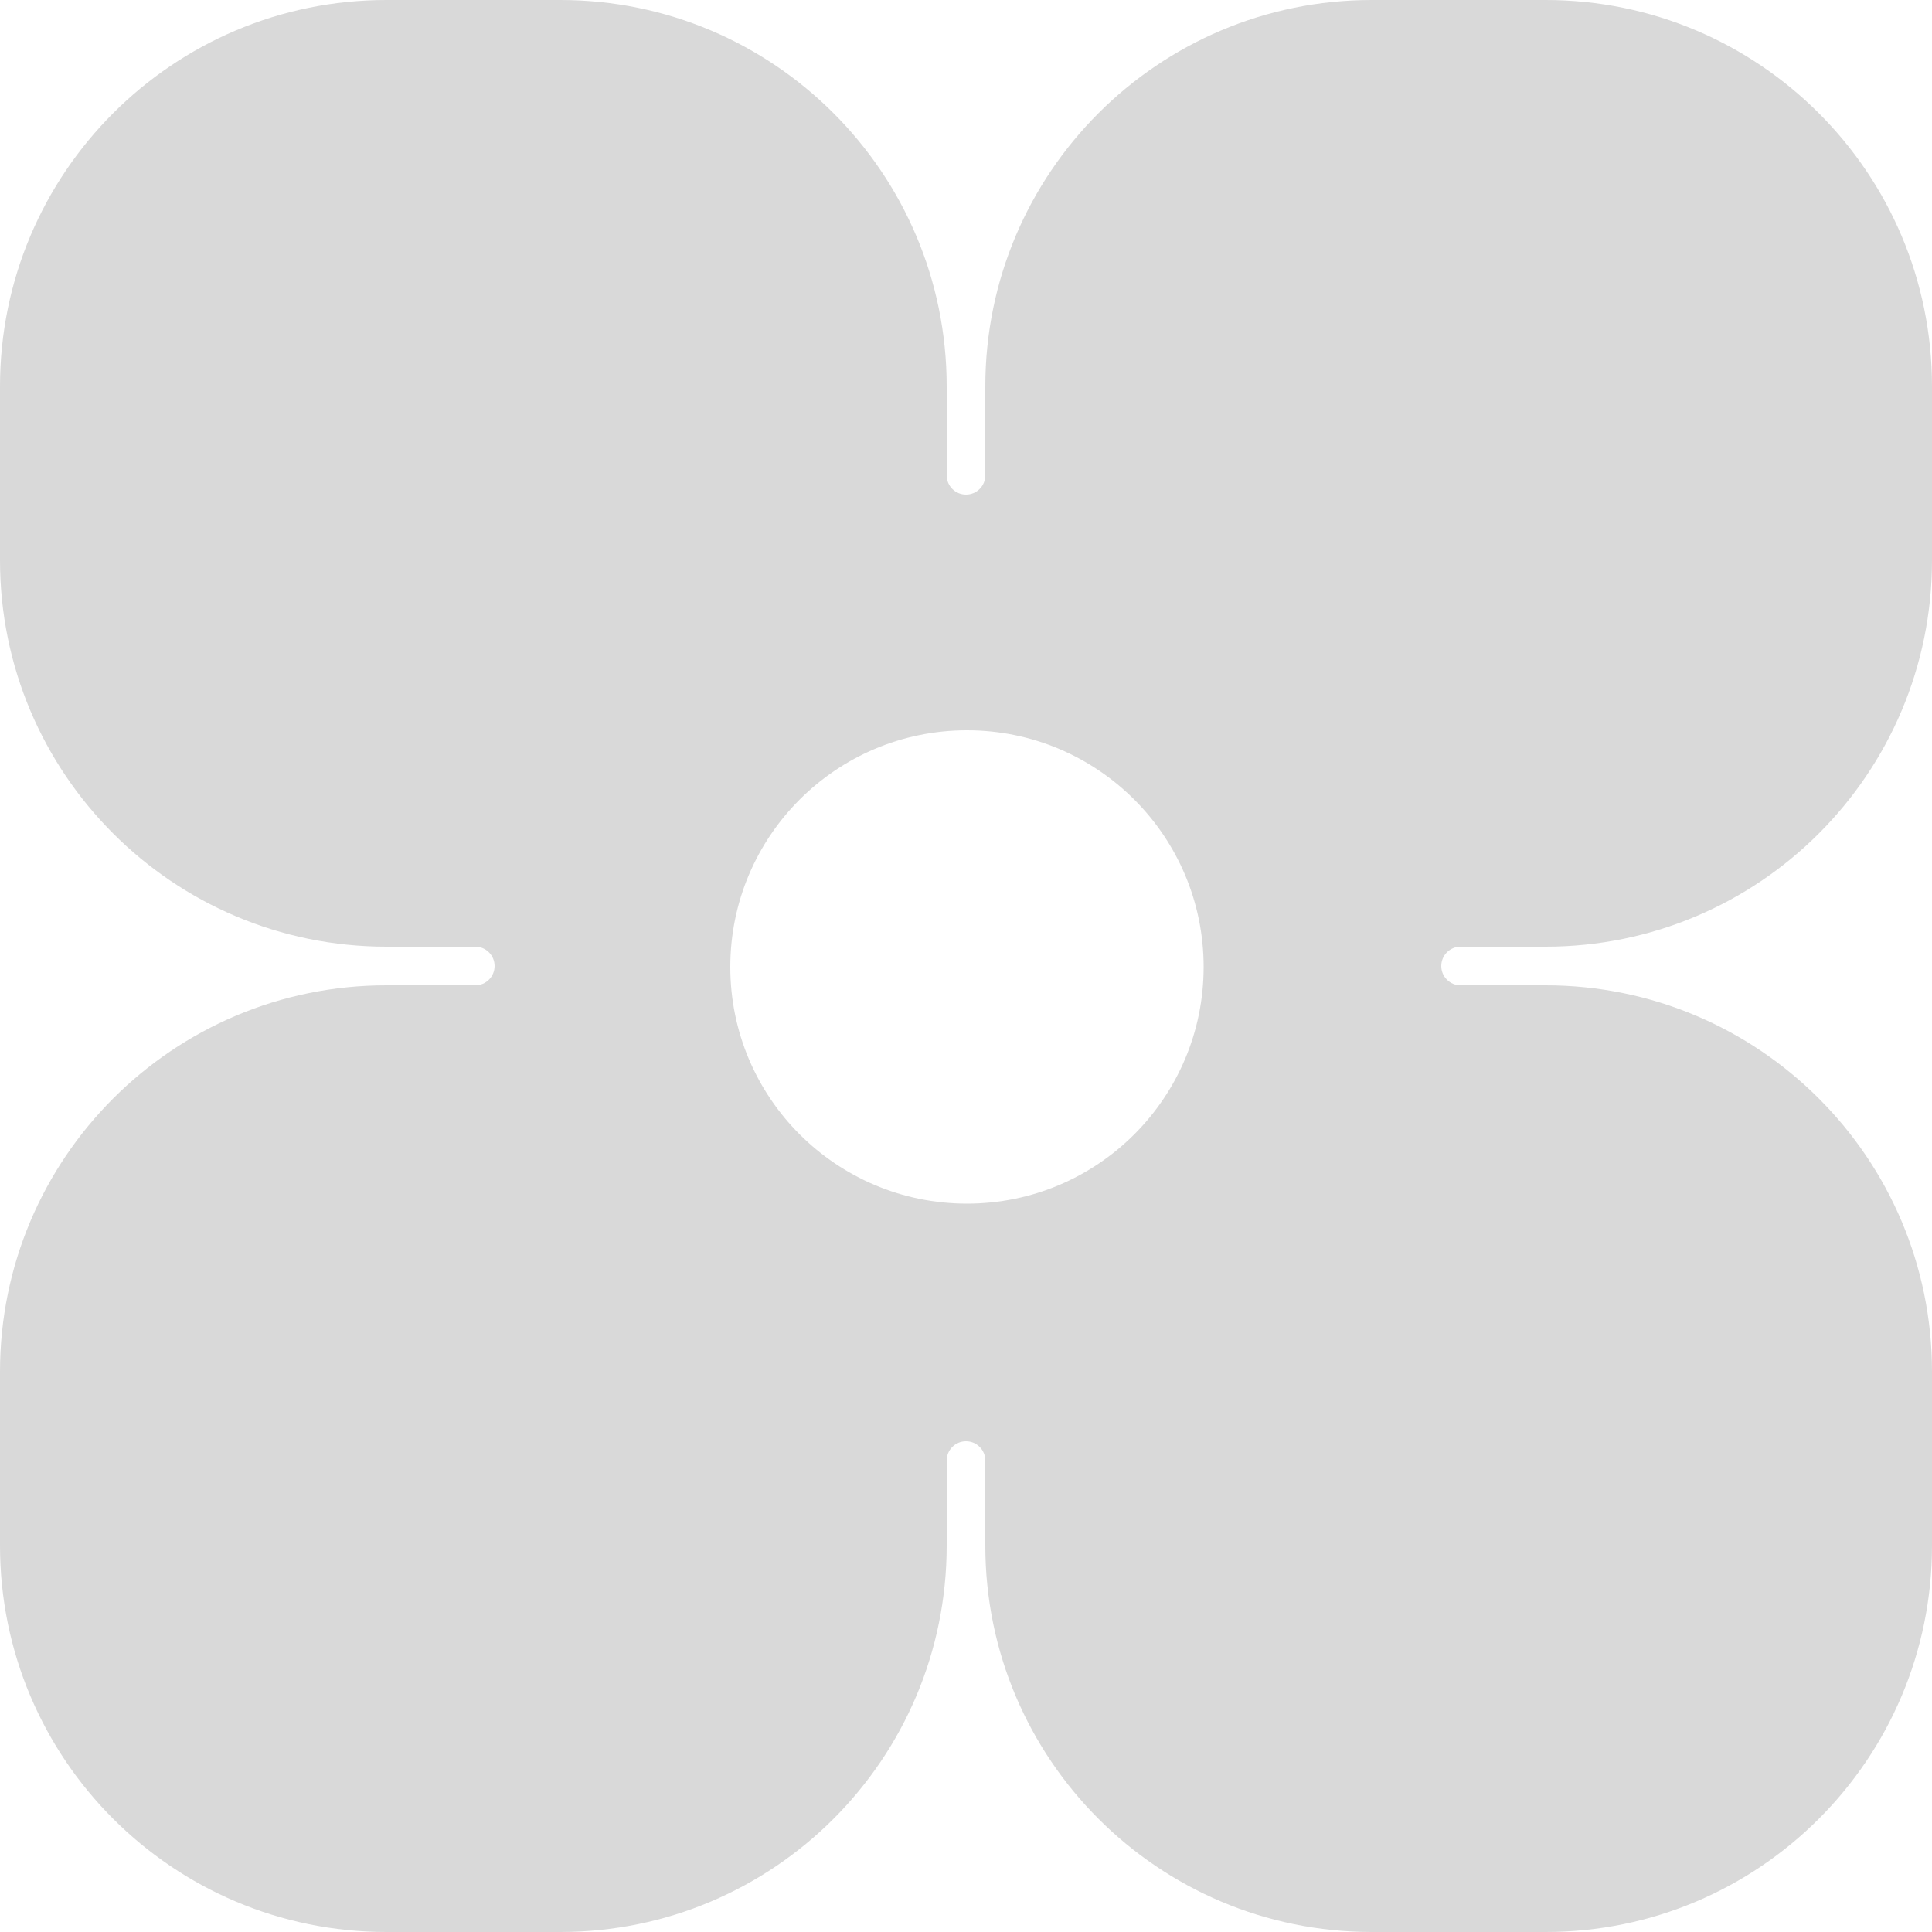
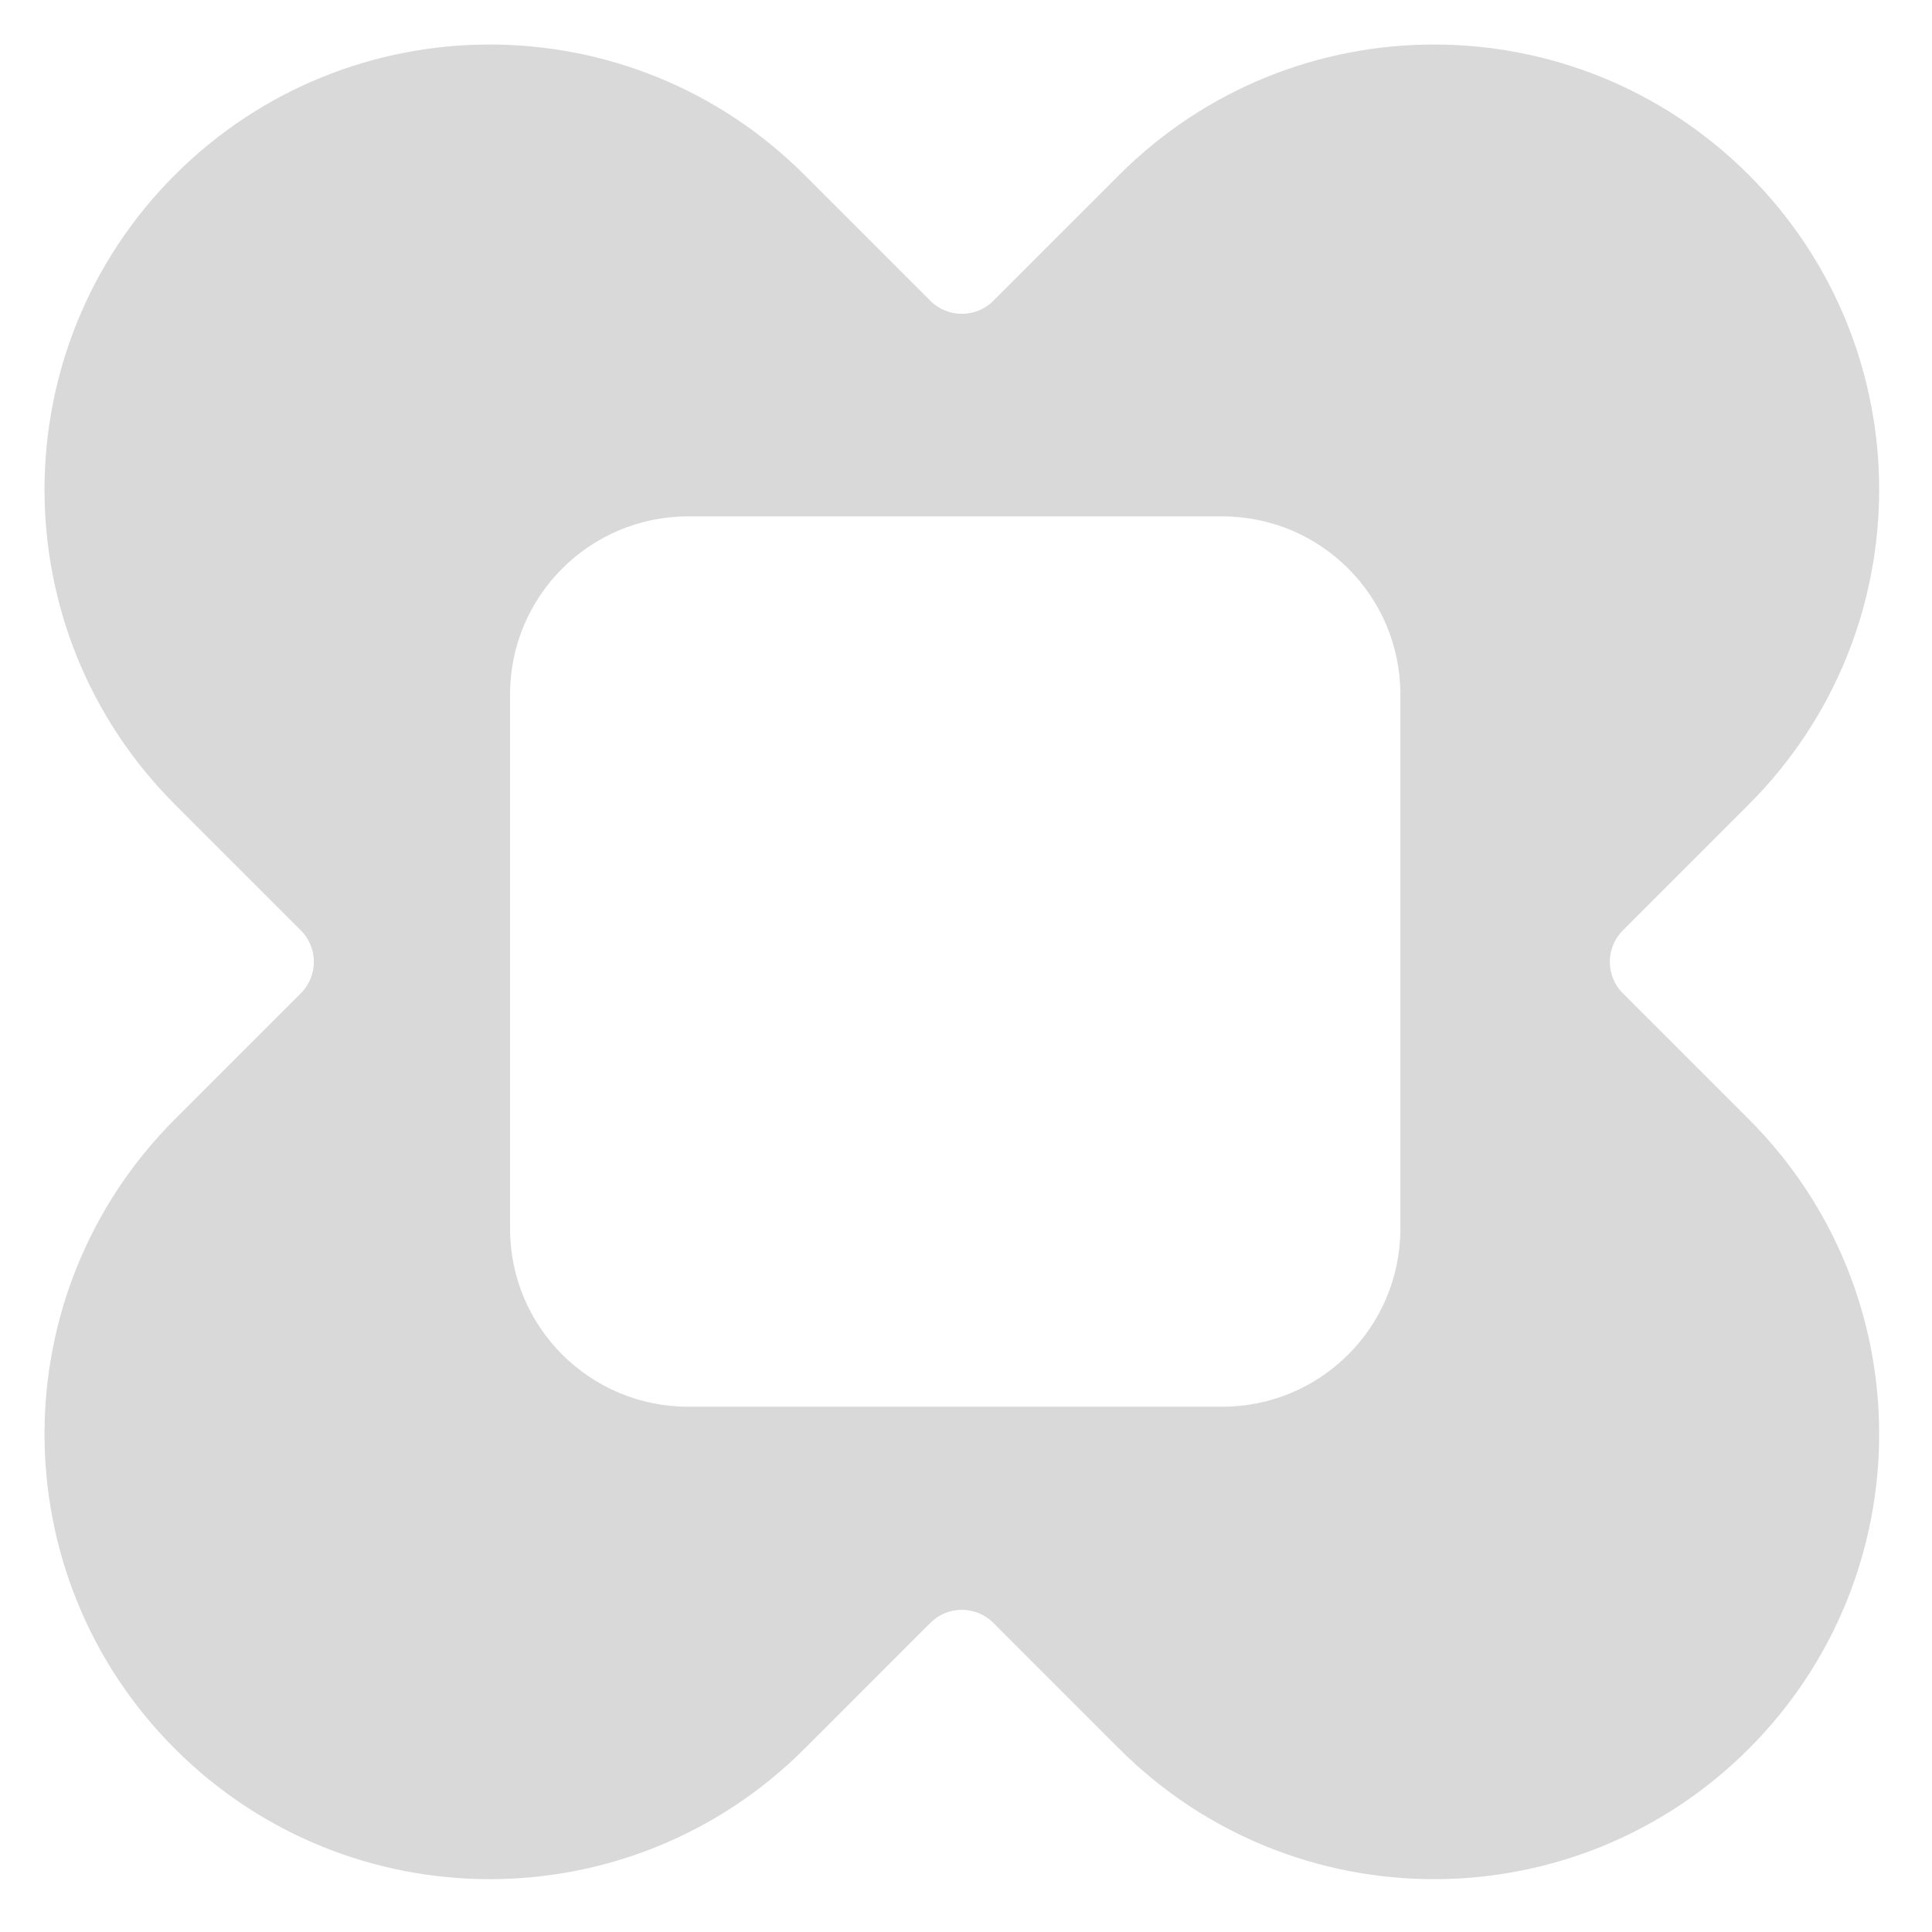
- <svg xmlns="http://www.w3.org/2000/svg" width="32" height="32" viewBox="0 0 32 32" fill="none">
-   <g id="Pond">
-     <path id="Vector" fill-rule="evenodd" clip-rule="evenodd" d="M6.4 0H9.28C12.815 0 15.68 2.865 15.68 6.4V7.872C15.68 8.049 15.823 8.192 16 8.192C16.177 8.192 16.32 8.049 16.32 7.872V6.4C16.32 2.865 19.185 0 22.72 0H25.6C29.135 0 32 2.865 32 6.4V9.28C32 12.815 29.135 15.68 25.6 15.68H24.192C24.015 15.68 23.872 15.823 23.872 16C23.872 16.177 24.015 16.32 24.192 16.32H25.6C29.135 16.32 32 19.185 32 22.72V25.6C32 29.135 29.135 32 25.6 32H22.72C19.185 32 16.32 29.135 16.32 25.6V24.192C16.32 24.015 16.177 23.872 16 23.872C15.823 23.872 15.68 24.015 15.68 24.192V25.6C15.68 29.135 12.815 32 9.28 32H6.4C2.865 32 0 29.135 0 25.6V22.72C0 19.185 2.865 16.32 6.4 16.32H7.872C8.049 16.32 8.192 16.177 8.192 16C8.192 15.823 8.049 15.68 7.872 15.68H6.4C2.865 15.68 0 12.815 0 9.28V6.4C0 2.865 2.865 0 6.4 0ZM16.016 19.936C18.181 19.936 19.936 18.181 19.936 16.016C19.936 13.851 18.181 12.096 16.016 12.096C13.851 12.096 12.096 13.851 12.096 16.016C12.096 18.181 13.851 19.936 16.016 19.936Z" fill="#D9D9D9" />
-   </g>
+ <svg xmlns="http://www.w3.org/2000/svg" width="32" height="32" viewBox="-5 -5 217 217" fill="none">
+   <path fill-rule="evenodd" clip-rule="evenodd" d="M120.711 14.645C140.237 -4.881 171.895 -4.881 191.421 14.645C210.947 34.171 210.947 65.828 191.421 85.355L177.279 99.497C175.326 101.449 175.326 104.615 177.279 106.568L191.421 120.71C210.947 140.236 210.947 171.895 191.421 191.421C171.895 210.947 140.237 210.947 120.711 191.421L106.568 177.278C104.615 175.325 101.449 175.325 99.497 177.278L85.356 191.421C65.829 210.947 34.171 210.947 14.645 191.421C-4.881 171.895 -4.882 140.236 14.645 120.71L28.787 106.568C30.739 104.615 30.739 101.449 28.787 99.497L14.645 85.355C-4.881 65.828 -4.881 34.171 14.645 14.645C34.171 -4.882 65.829 -4.882 85.356 14.645L99.497 28.786C101.449 30.738 104.615 30.739 106.568 28.786L120.711 14.645ZM72.289 53C61.243 53 52.289 61.954 52.289 73V133C52.289 144.046 61.244 153 72.289 153H132.289C143.335 153 152.289 144.046 152.289 133V73C152.289 61.954 143.335 53 132.289 53H72.289Z" fill="#D9D9D9" />
</svg>
